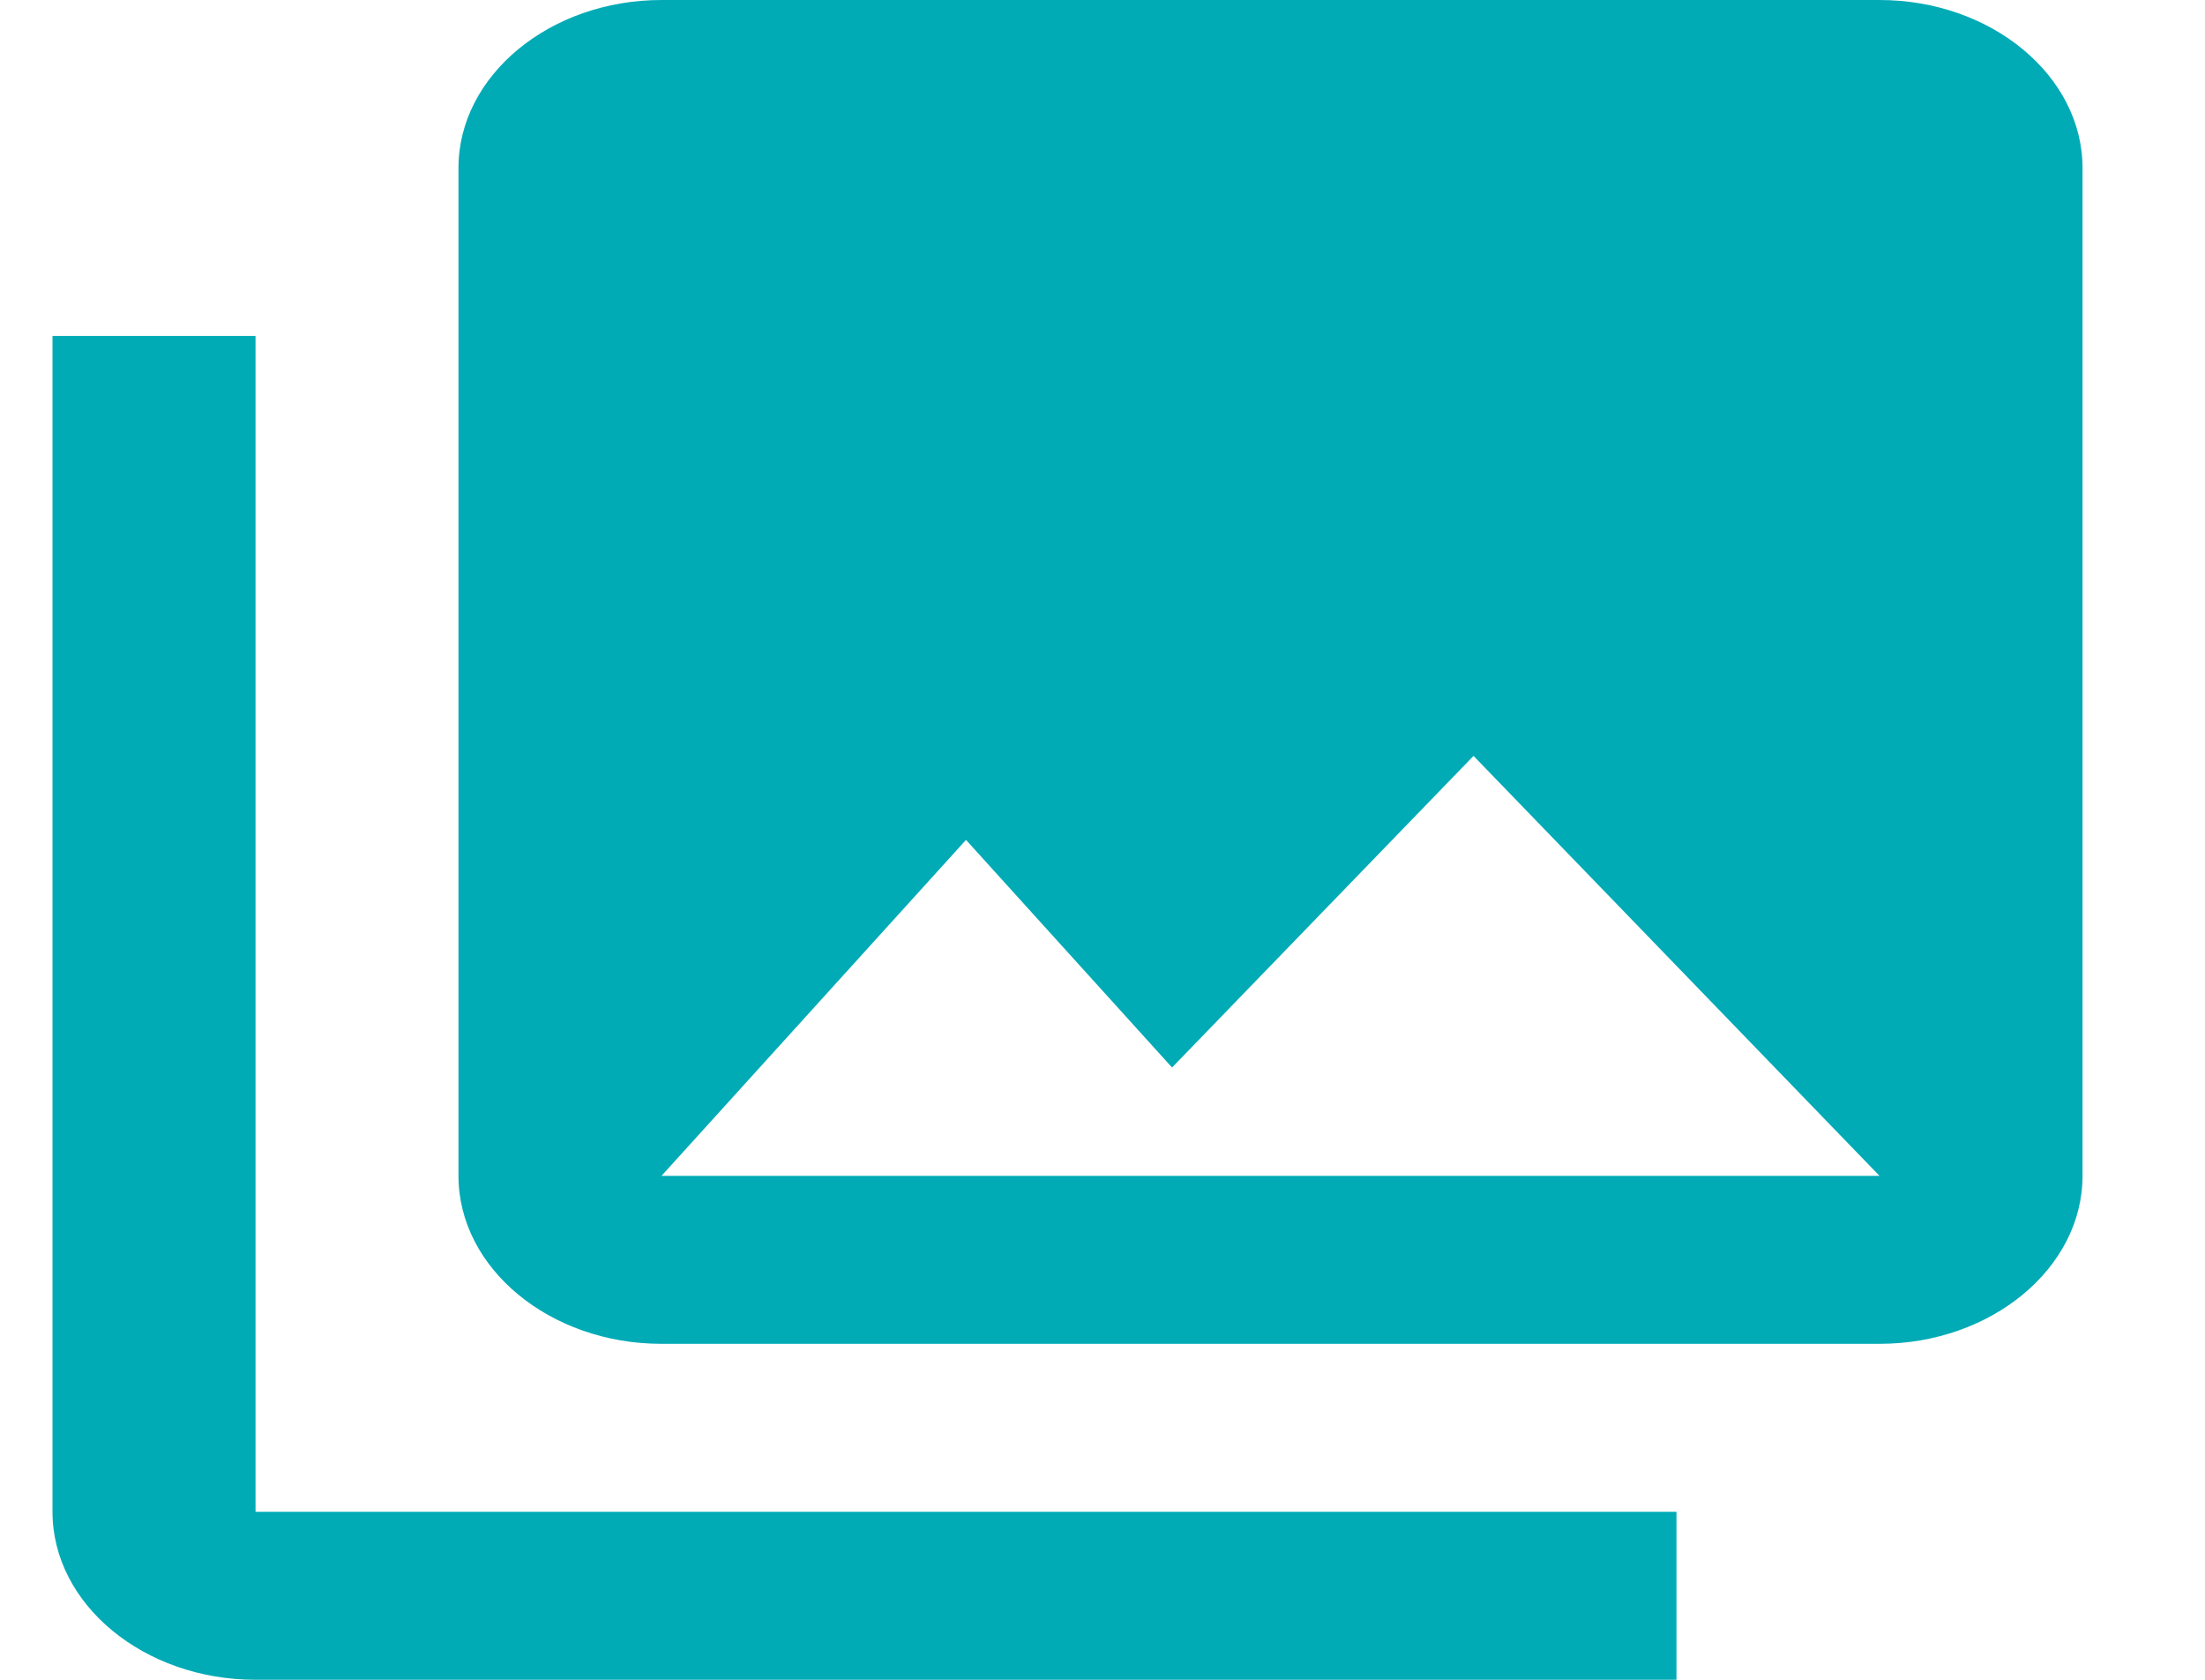
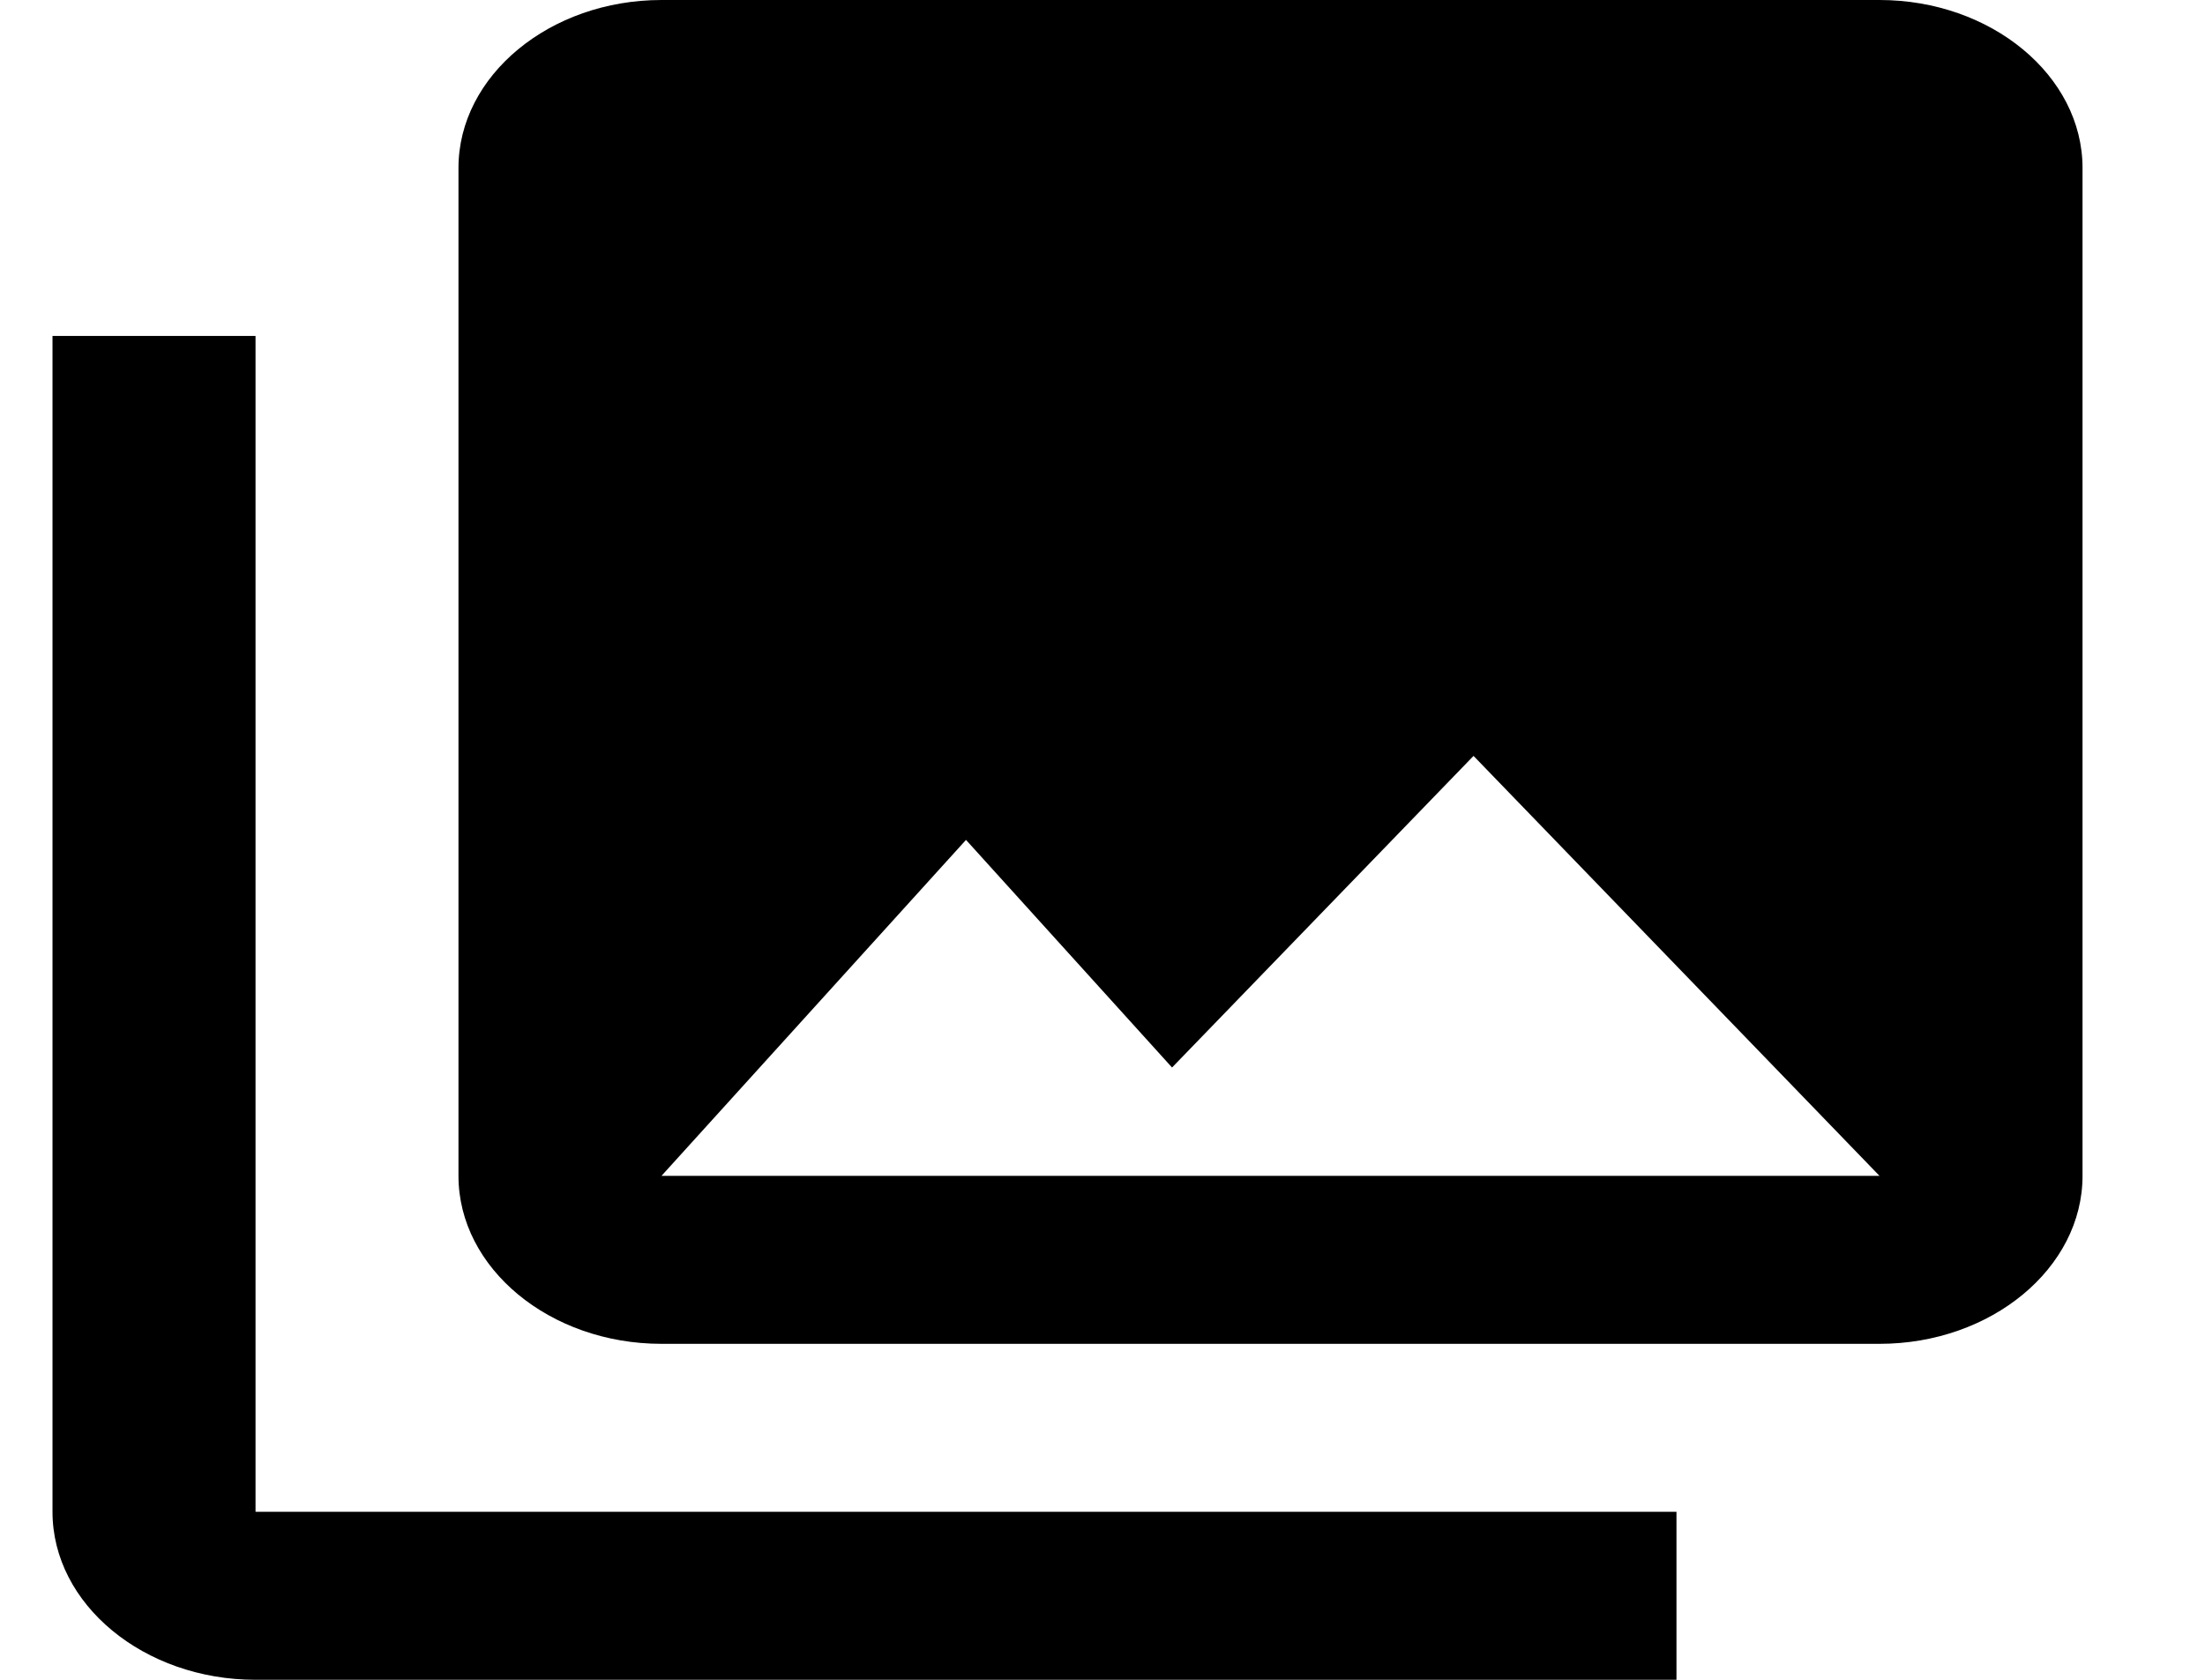
- <svg xmlns="http://www.w3.org/2000/svg" width="21" height="16" viewBox="0 0 25 20" fill="none">
-   <path d="M24.167 14V2C24.167 0.9 23.079 0 21.75 0H7.25C5.921 0 4.833 0.9 4.833 2V14C4.833 15.1 5.921 16 7.25 16H21.75C23.079 16 24.167 15.1 24.167 14ZM10.875 10L13.328 12.71L16.917 9L21.75 14H7.25L10.875 10ZM0 4V18C0 19.1 1.087 20 2.417 20H19.333V18H2.417V4H0Z" fill="#00ABB6" />
+ <svg xmlns="http://www.w3.org/2000/svg" width="21" height="16" viewBox="0 0 25 20">
+   <path d="M24.167 14V2C24.167 0.9 23.079 0 21.75 0H7.25C5.921 0 4.833 0.9 4.833 2V14C4.833 15.1 5.921 16 7.25 16H21.75C23.079 16 24.167 15.1 24.167 14ZM10.875 10L13.328 12.71L16.917 9L21.75 14H7.25L10.875 10ZM0 4V18C0 19.1 1.087 20 2.417 20H19.333V18H2.417V4H0Z" />
</svg>
